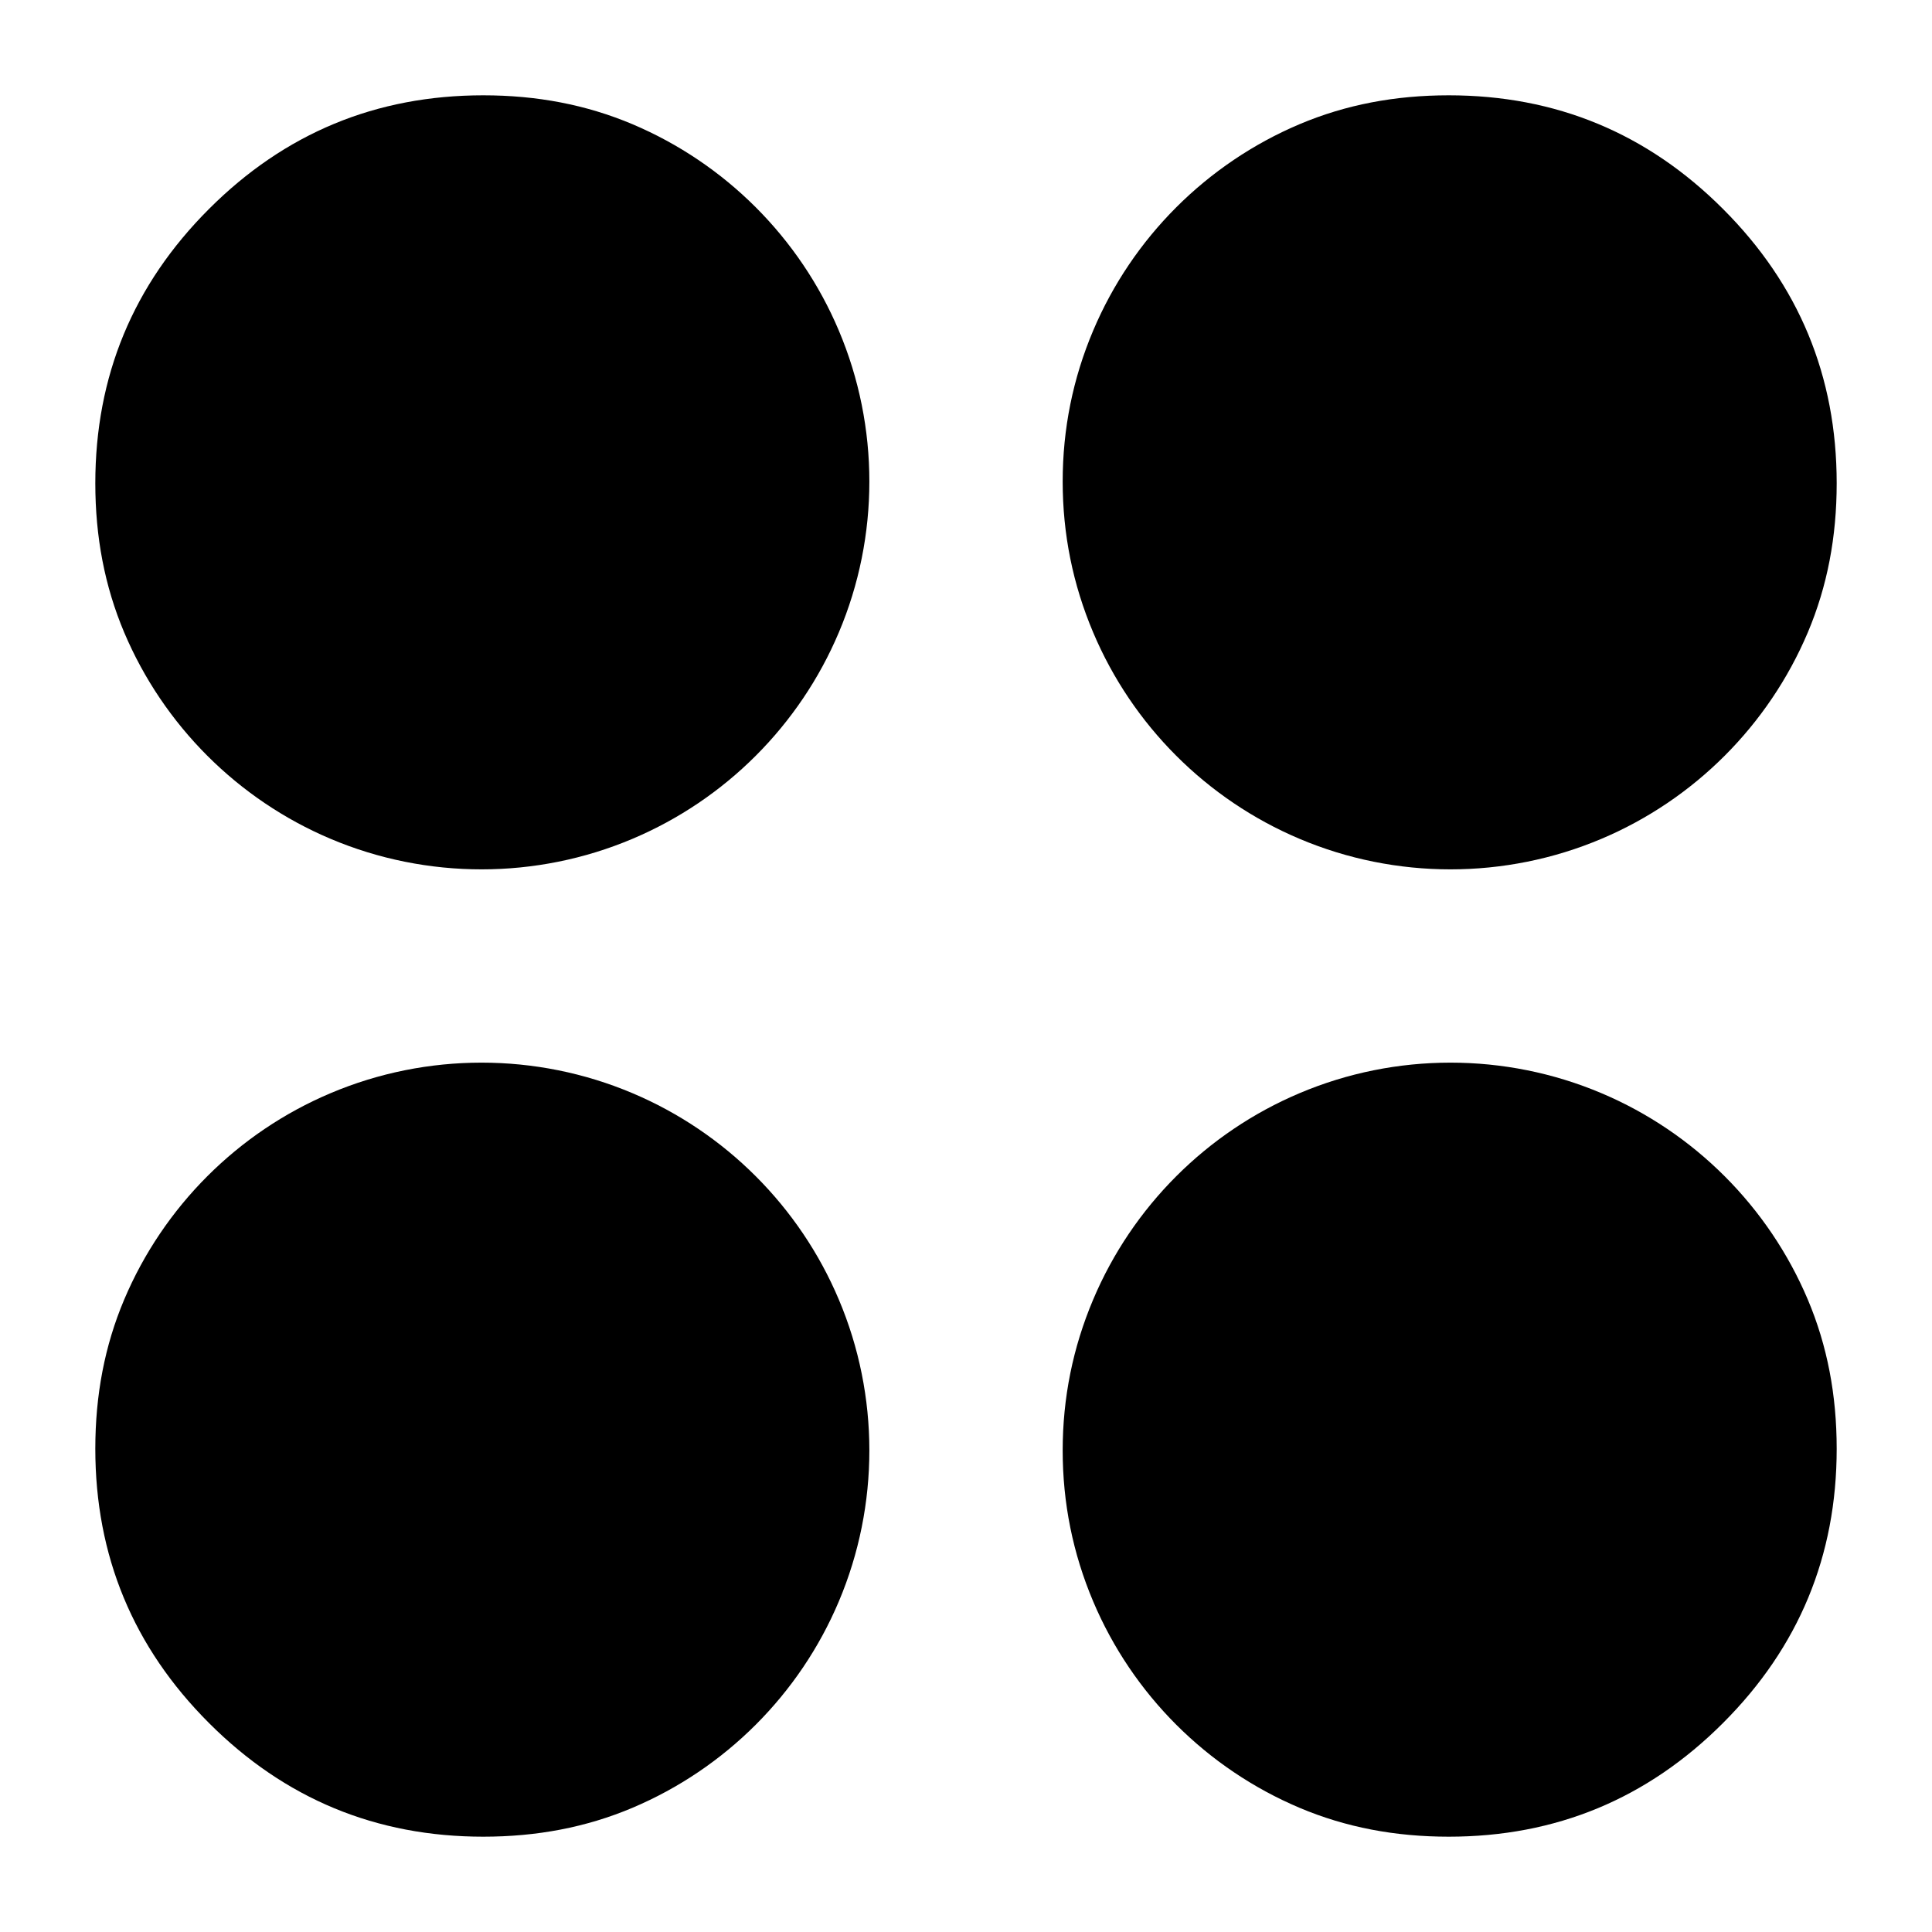
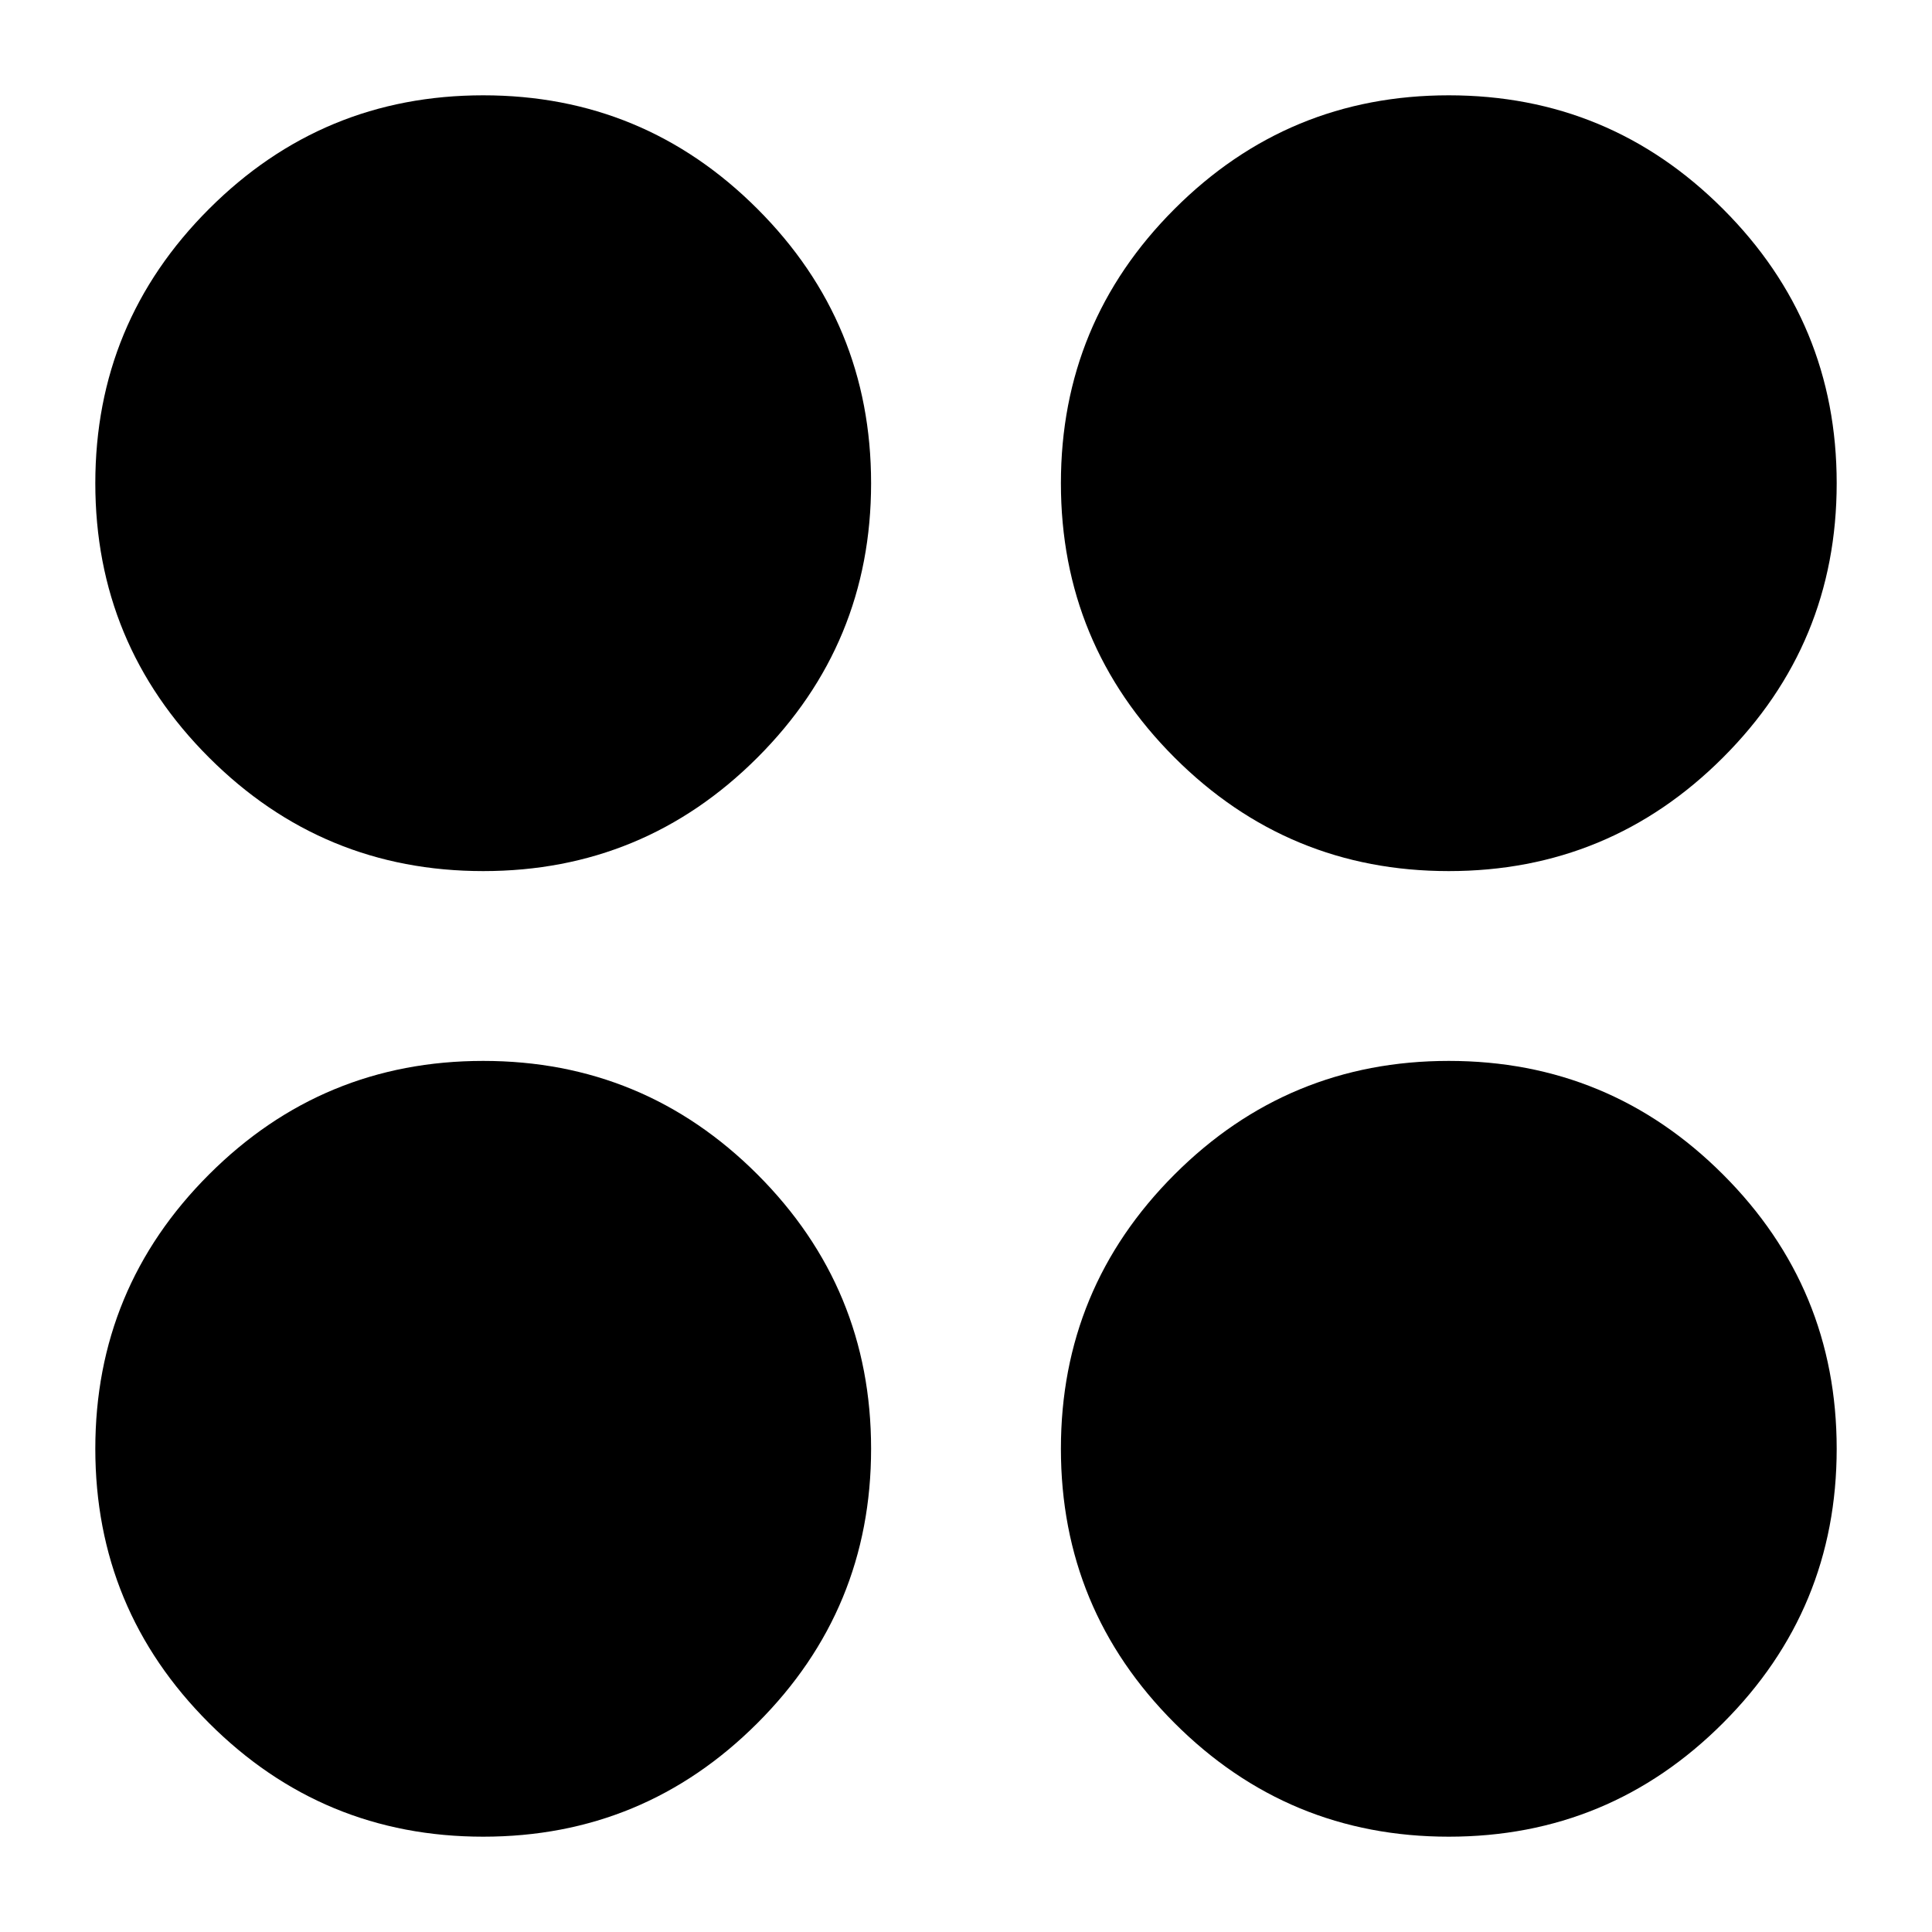
<svg viewBox="0 0 24 24" fill="none">
-   <path d="M13.201 18.018Q13.201 17.039 13.58 16.143C14.067 14.99 14.99 14.067 16.143 13.58C17.337 13.074 18.699 13.074 19.894 13.58C21.046 14.067 21.969 14.99 22.457 16.143C22.7 16.718 22.816 17.331 22.816 17.997Q22.816 19.993 21.404 21.404Q19.993 22.816 17.997 22.816C17.331 22.816 16.718 22.7 16.143 22.457C14.989 21.969 14.067 21.046 13.58 19.894Q13.201 18.998 13.201 18.018ZM1.184 17.997C1.184 17.331 1.3 16.718 1.543 16.143C2.031 14.99 2.953 14.067 4.106 13.58C5.301 13.074 6.662 13.074 7.857 13.58C9.01 14.067 9.933 14.99 10.42 16.143C10.926 17.337 10.926 18.699 10.42 19.894C9.933 21.047 9.01 21.969 7.857 22.457C7.282 22.7 6.669 22.816 6.003 22.816Q4.007 22.816 2.596 21.404Q1.184 19.993 1.184 17.997ZM13.201 5.982Q13.201 5.002 13.58 4.106C14.067 2.954 14.99 2.031 16.143 1.543C16.718 1.3 17.331 1.184 17.997 1.184Q19.993 1.184 21.404 2.596Q22.816 4.007 22.816 6.003C22.816 6.669 22.7 7.282 22.457 7.857C21.969 9.01 21.046 9.933 19.894 10.42C18.699 10.926 17.337 10.926 16.143 10.42C14.99 9.933 14.067 9.01 13.58 7.857Q13.201 6.961 13.201 5.982ZM1.184 6.003Q1.184 4.007 2.596 2.596Q4.007 1.184 6.003 1.184C6.669 1.184 7.281 1.3 7.857 1.543C9.01 2.031 9.933 2.953 10.42 4.106C10.926 5.301 10.926 6.663 10.42 7.857C9.933 9.01 9.01 9.933 7.857 10.42C6.663 10.926 5.301 10.926 4.106 10.42C2.954 9.933 2.031 9.01 1.543 7.857C1.3 7.281 1.184 6.669 1.184 6.003Z" fill="currentColor" />
+   <path d="M1.184 17.997Q1.184 16.001 2.596 14.59Q4.007 13.179 6.003 13.179Q7.999 13.179 9.41 14.59Q10.821 16.001 10.821 17.997Q10.821 19.993 9.41 21.404Q7.999 22.816 6.003 22.816Q4.007 22.816 2.596 21.404Q1.184 19.993 1.184 17.997ZM13.179 17.997Q13.179 16.001 14.59 14.59Q16.001 13.179 17.997 13.179Q19.993 13.179 21.404 14.59Q22.816 16.001 22.816 17.997Q22.816 19.993 21.404 21.404Q19.993 22.816 17.997 22.816Q16.001 22.816 14.59 21.404Q13.179 19.993 13.179 17.997ZM13.179 6.003Q13.179 4.007 14.59 2.596Q16.001 1.184 17.997 1.184Q19.993 1.184 21.404 2.596Q22.816 4.007 22.816 6.003Q22.816 7.999 21.404 9.41Q19.993 10.821 17.997 10.821Q16.001 10.821 14.59 9.41Q13.179 7.999 13.179 6.003ZM1.184 6.003Q1.184 4.007 2.596 2.596Q4.007 1.184 6.003 1.184Q7.999 1.184 9.41 2.596Q10.821 4.007 10.821 6.003Q10.821 7.999 9.41 9.41Q7.999 10.821 6.003 10.821Q4.007 10.821 2.596 9.41Q1.184 7.999 1.184 6.003Z" fill="currentColor" />
</svg>
